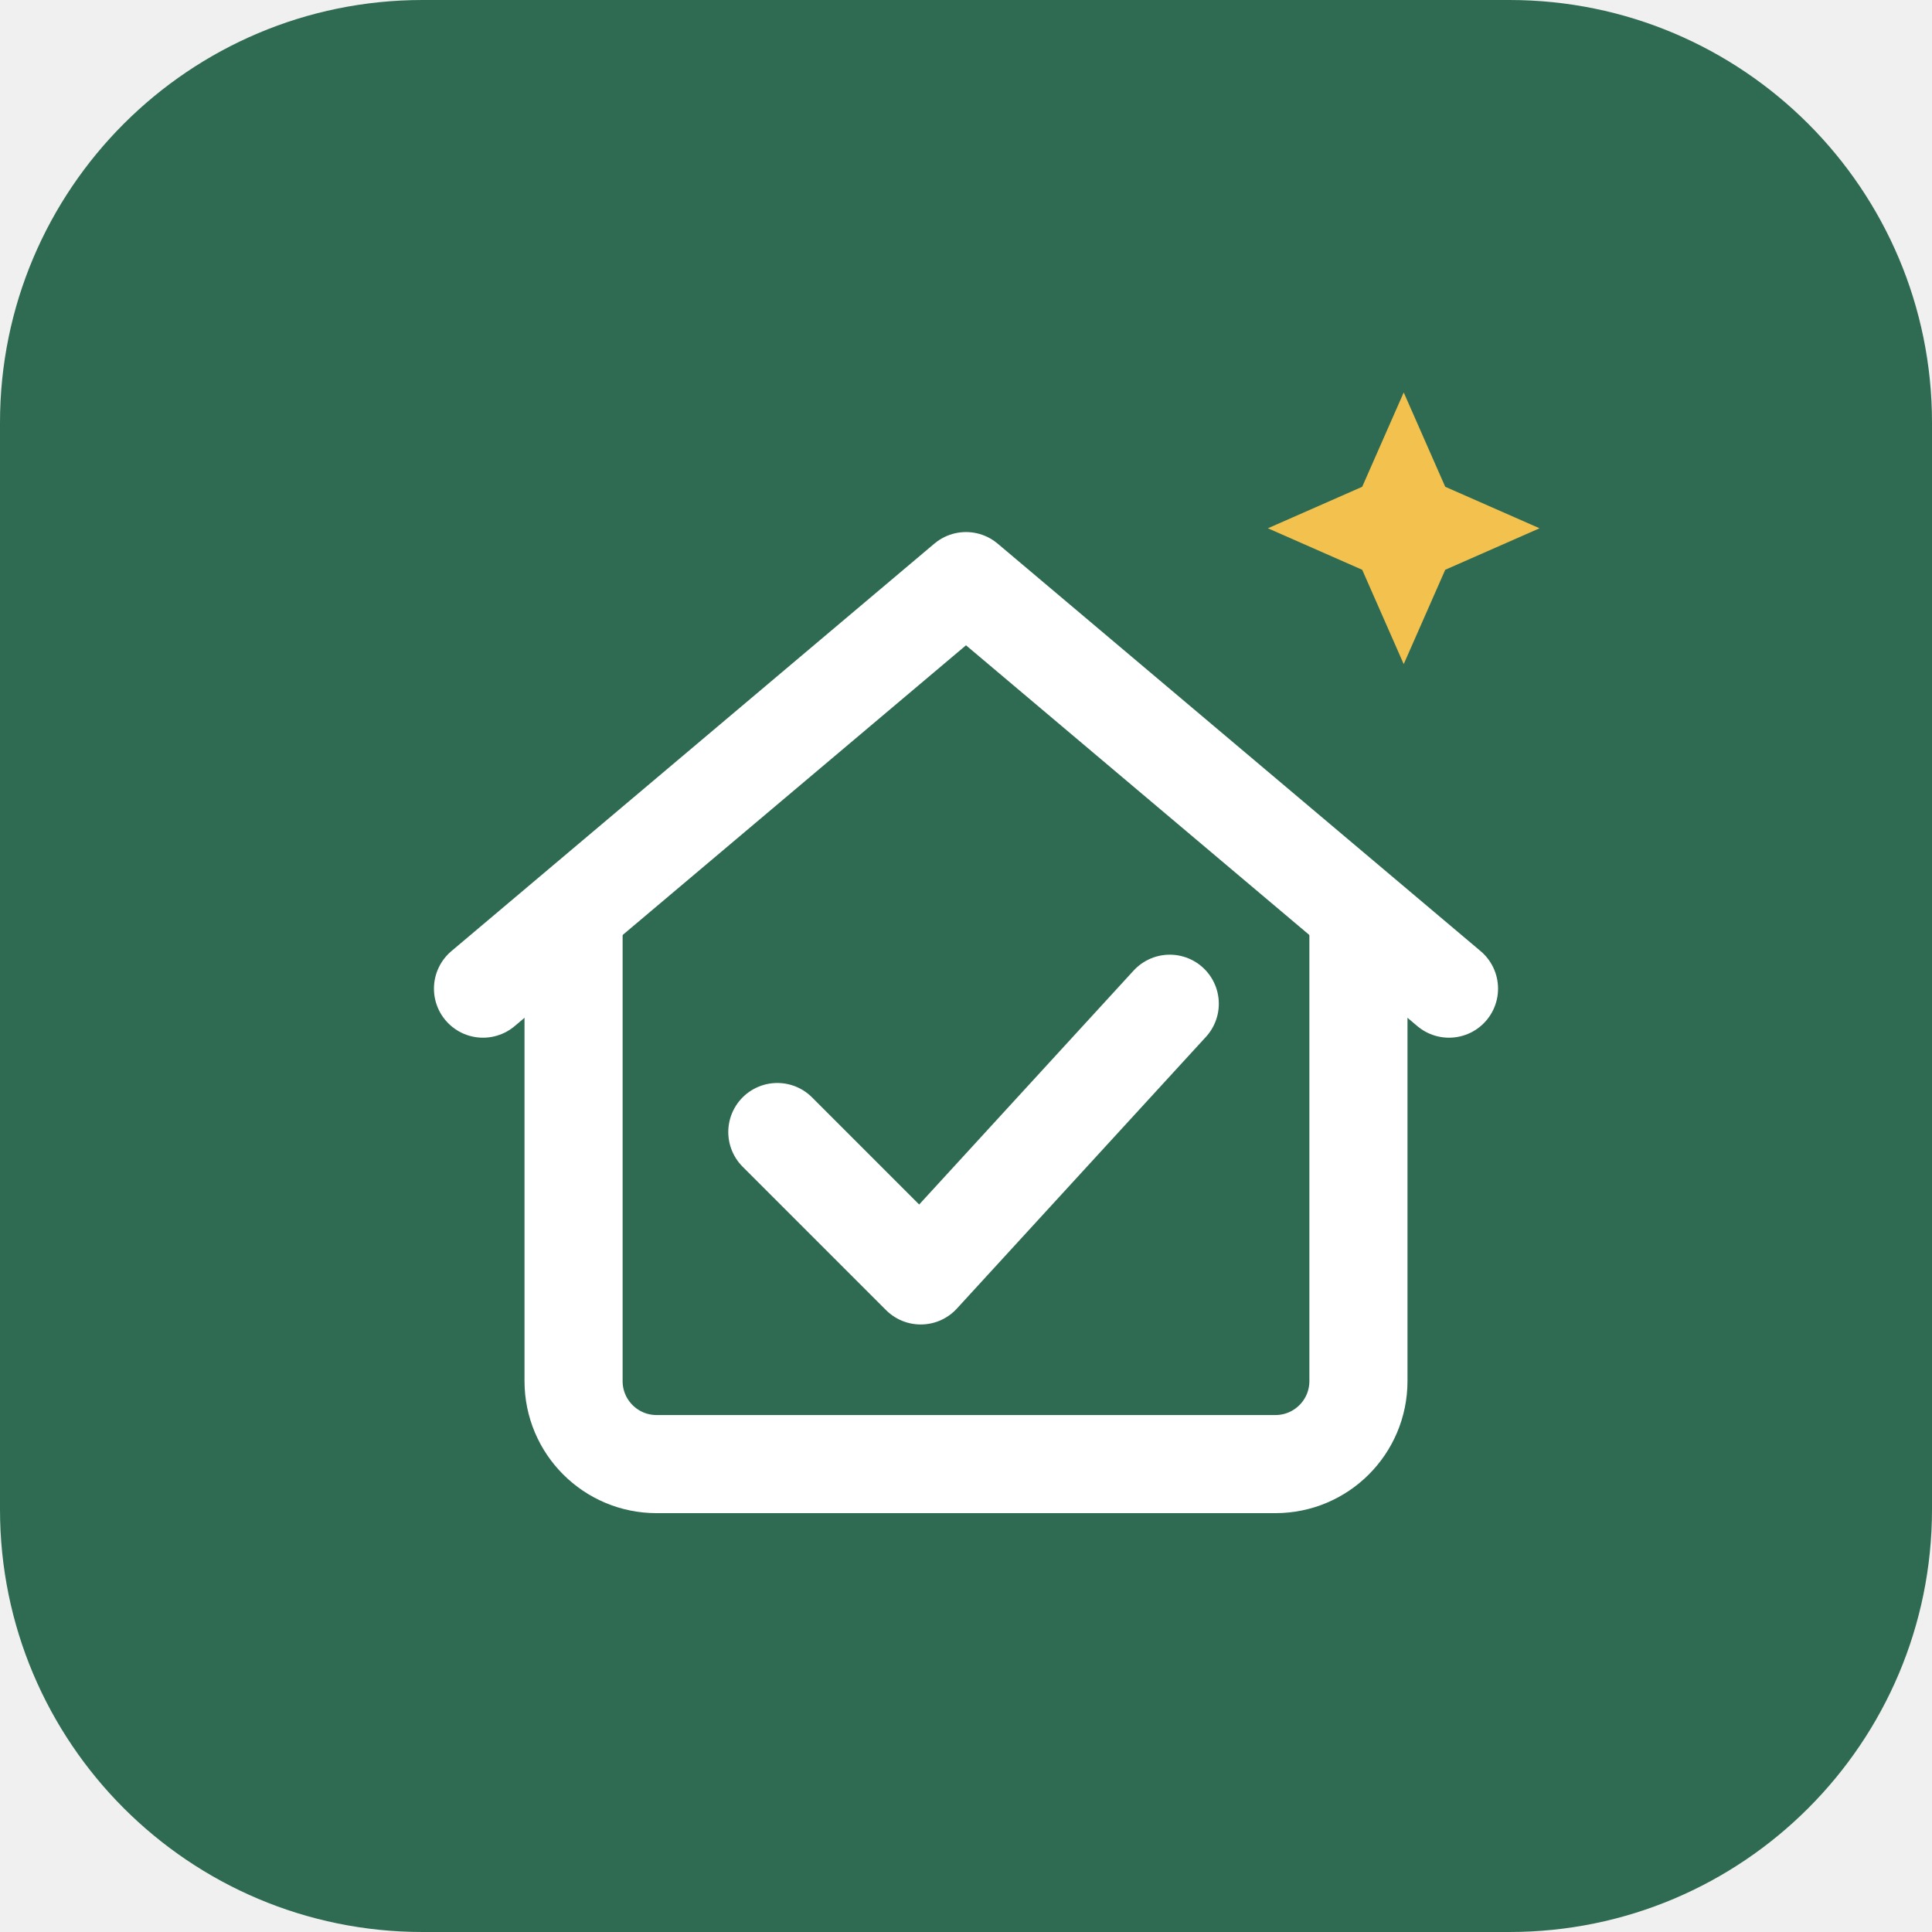
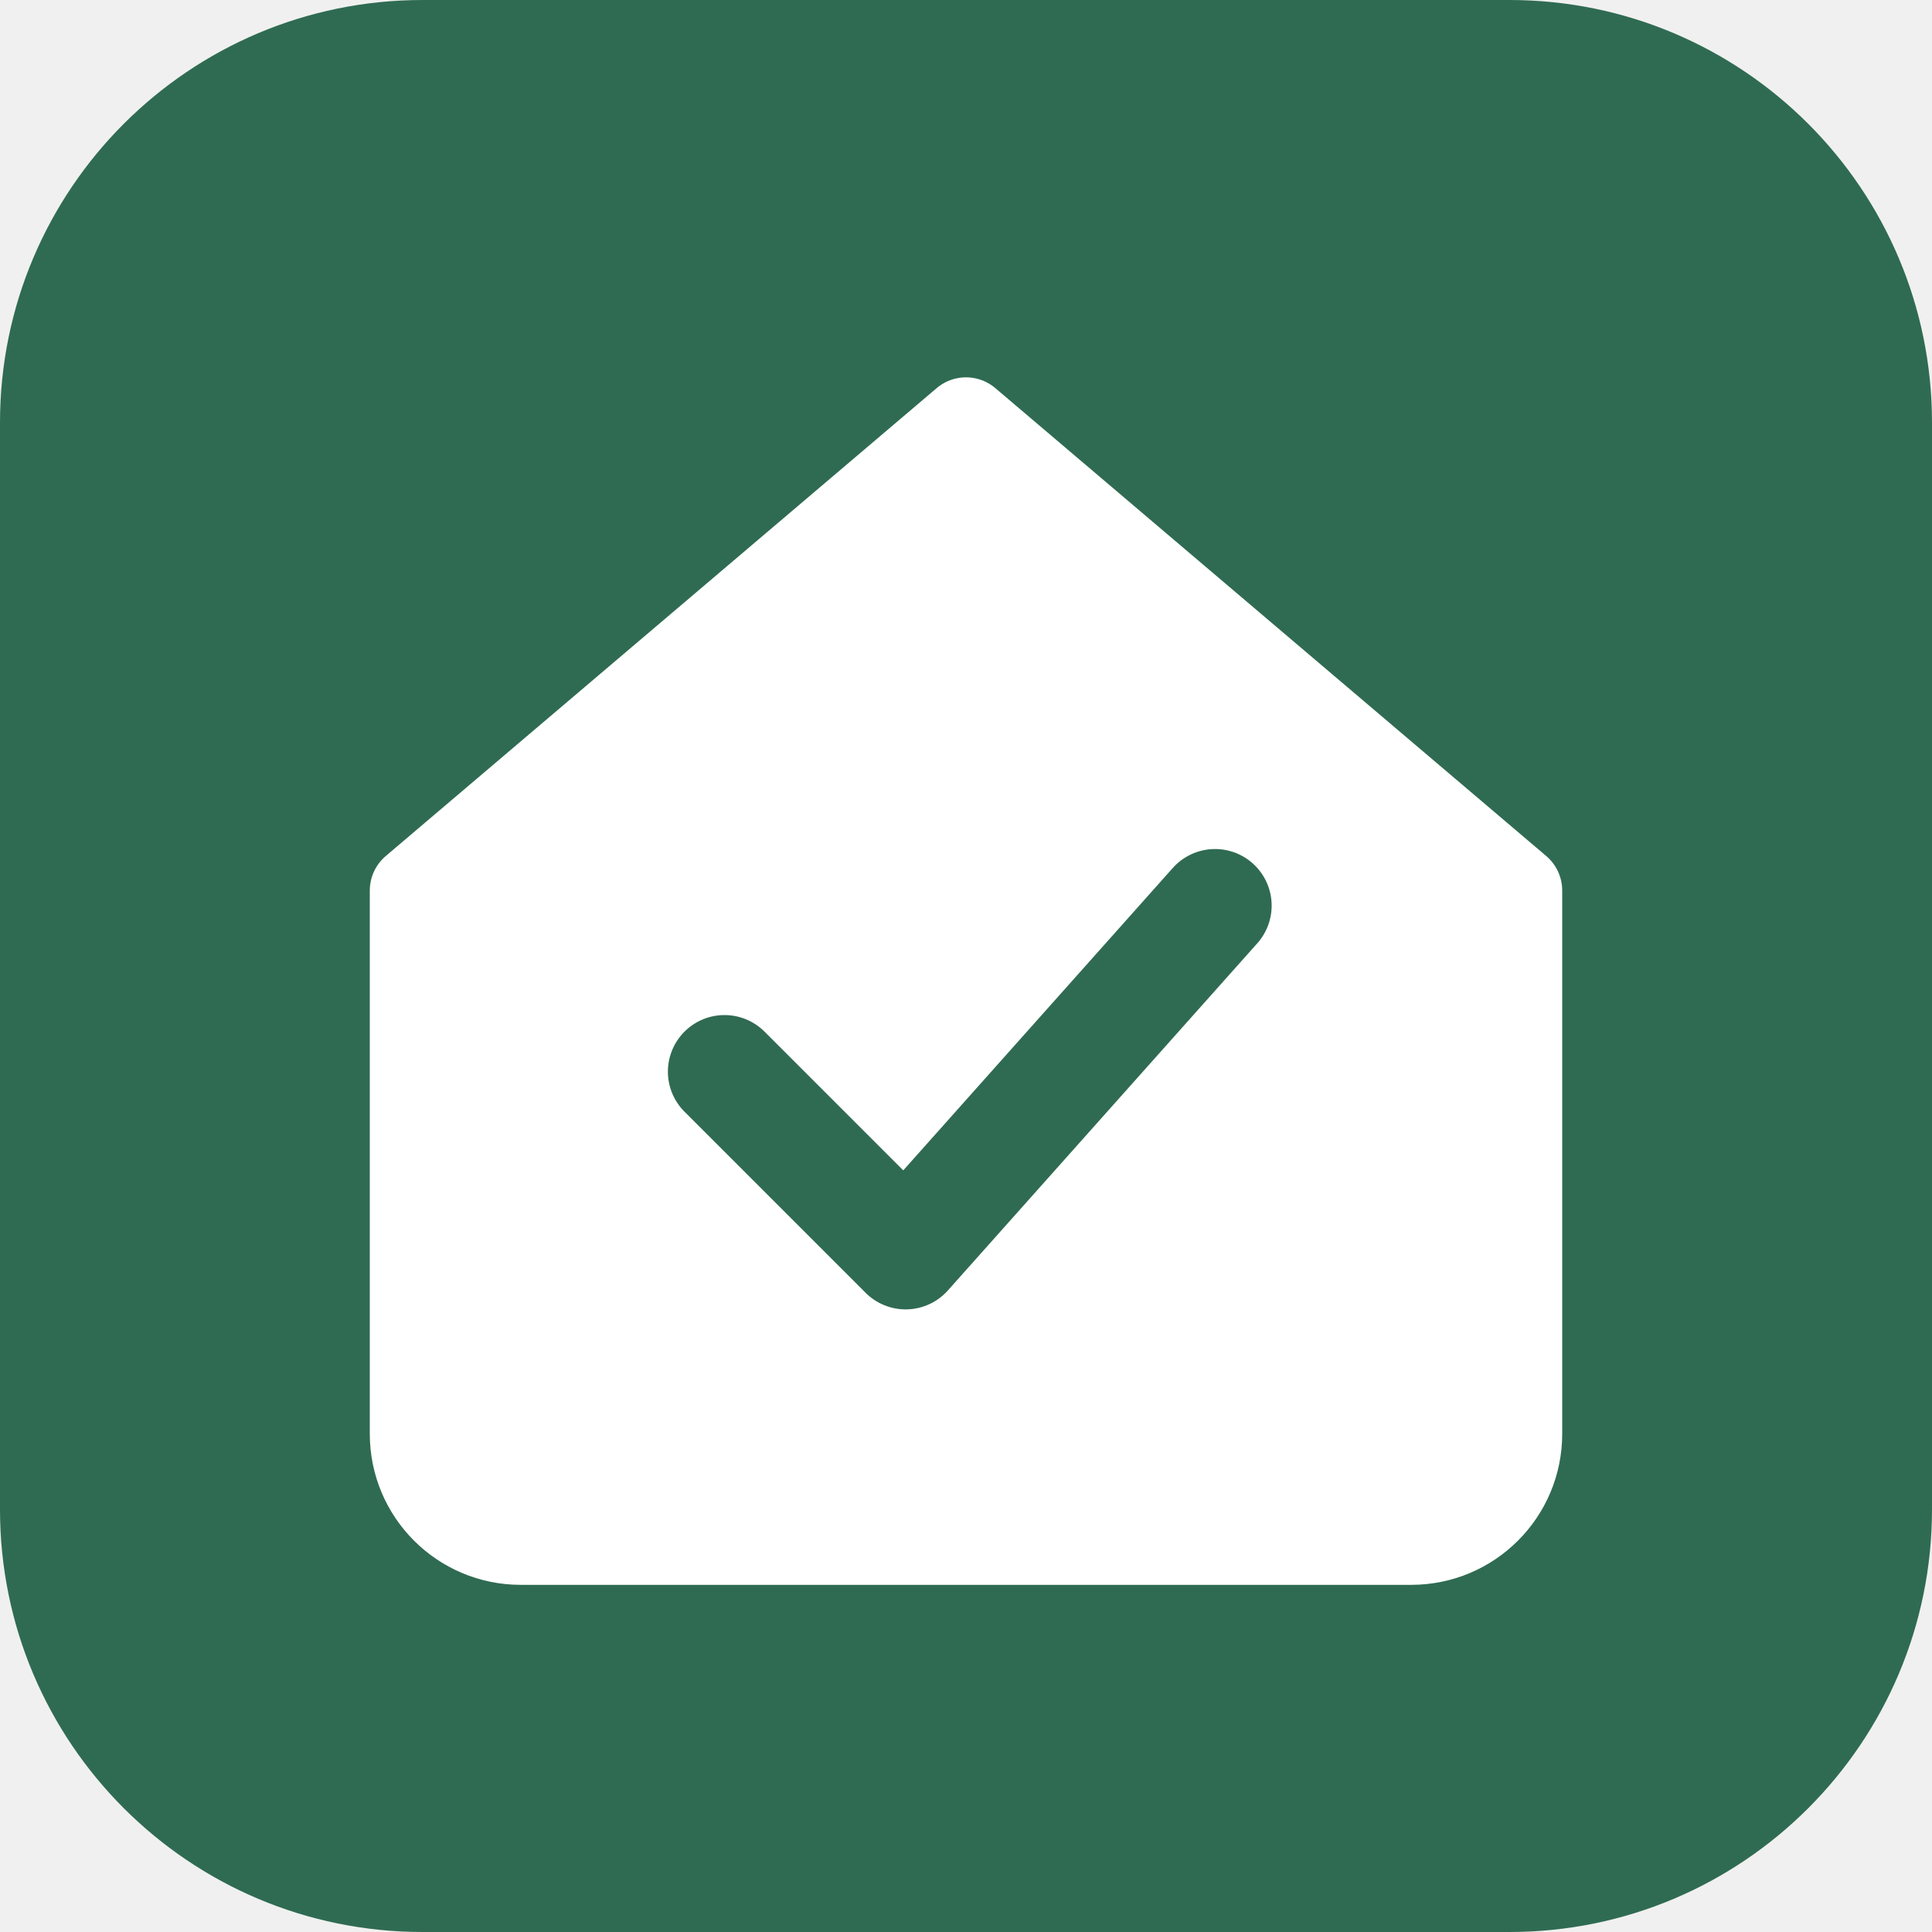
- <svg xmlns="http://www.w3.org/2000/svg" viewBox="0 0 512 512" role="img" aria-label="Ménage">
+ <svg xmlns="http://www.w3.org/2000/svg" viewBox="0 0 512 512" role="img" aria-label="Tache ménagère">
  <rect width="512" height="512" rx="112" fill="#2f6b52" />
-   <g fill="none" stroke="#ffffff" stroke-width="26" stroke-linecap="round" stroke-linejoin="round">
-     <path d="M128 262L256 154L384 262" />
-     <path d="M152 242V366a22 22 0 0 0 22 22H338a22 22 0 0 0 22-22V242" />
-     <path d="M206 300l38 38l66-72" />
-   </g>
-   <path d="M372 104L383 129L408 140L383 151L372 176L361 151L336 140L361 129Z" fill="#f2c14e" />
+   <path d="M256 112L402 236V380a28 28 0 0 1-28 28H138a28 28 0 0 1-28-28V236Z" fill="#ffffff" stroke="#ffffff" stroke-width="24" stroke-linejoin="round" />
+   <path d="M192 284l48 48l82-92" fill="none" stroke="#2f6b52" stroke-width="30" stroke-linecap="round" stroke-linejoin="round" />
</svg>
